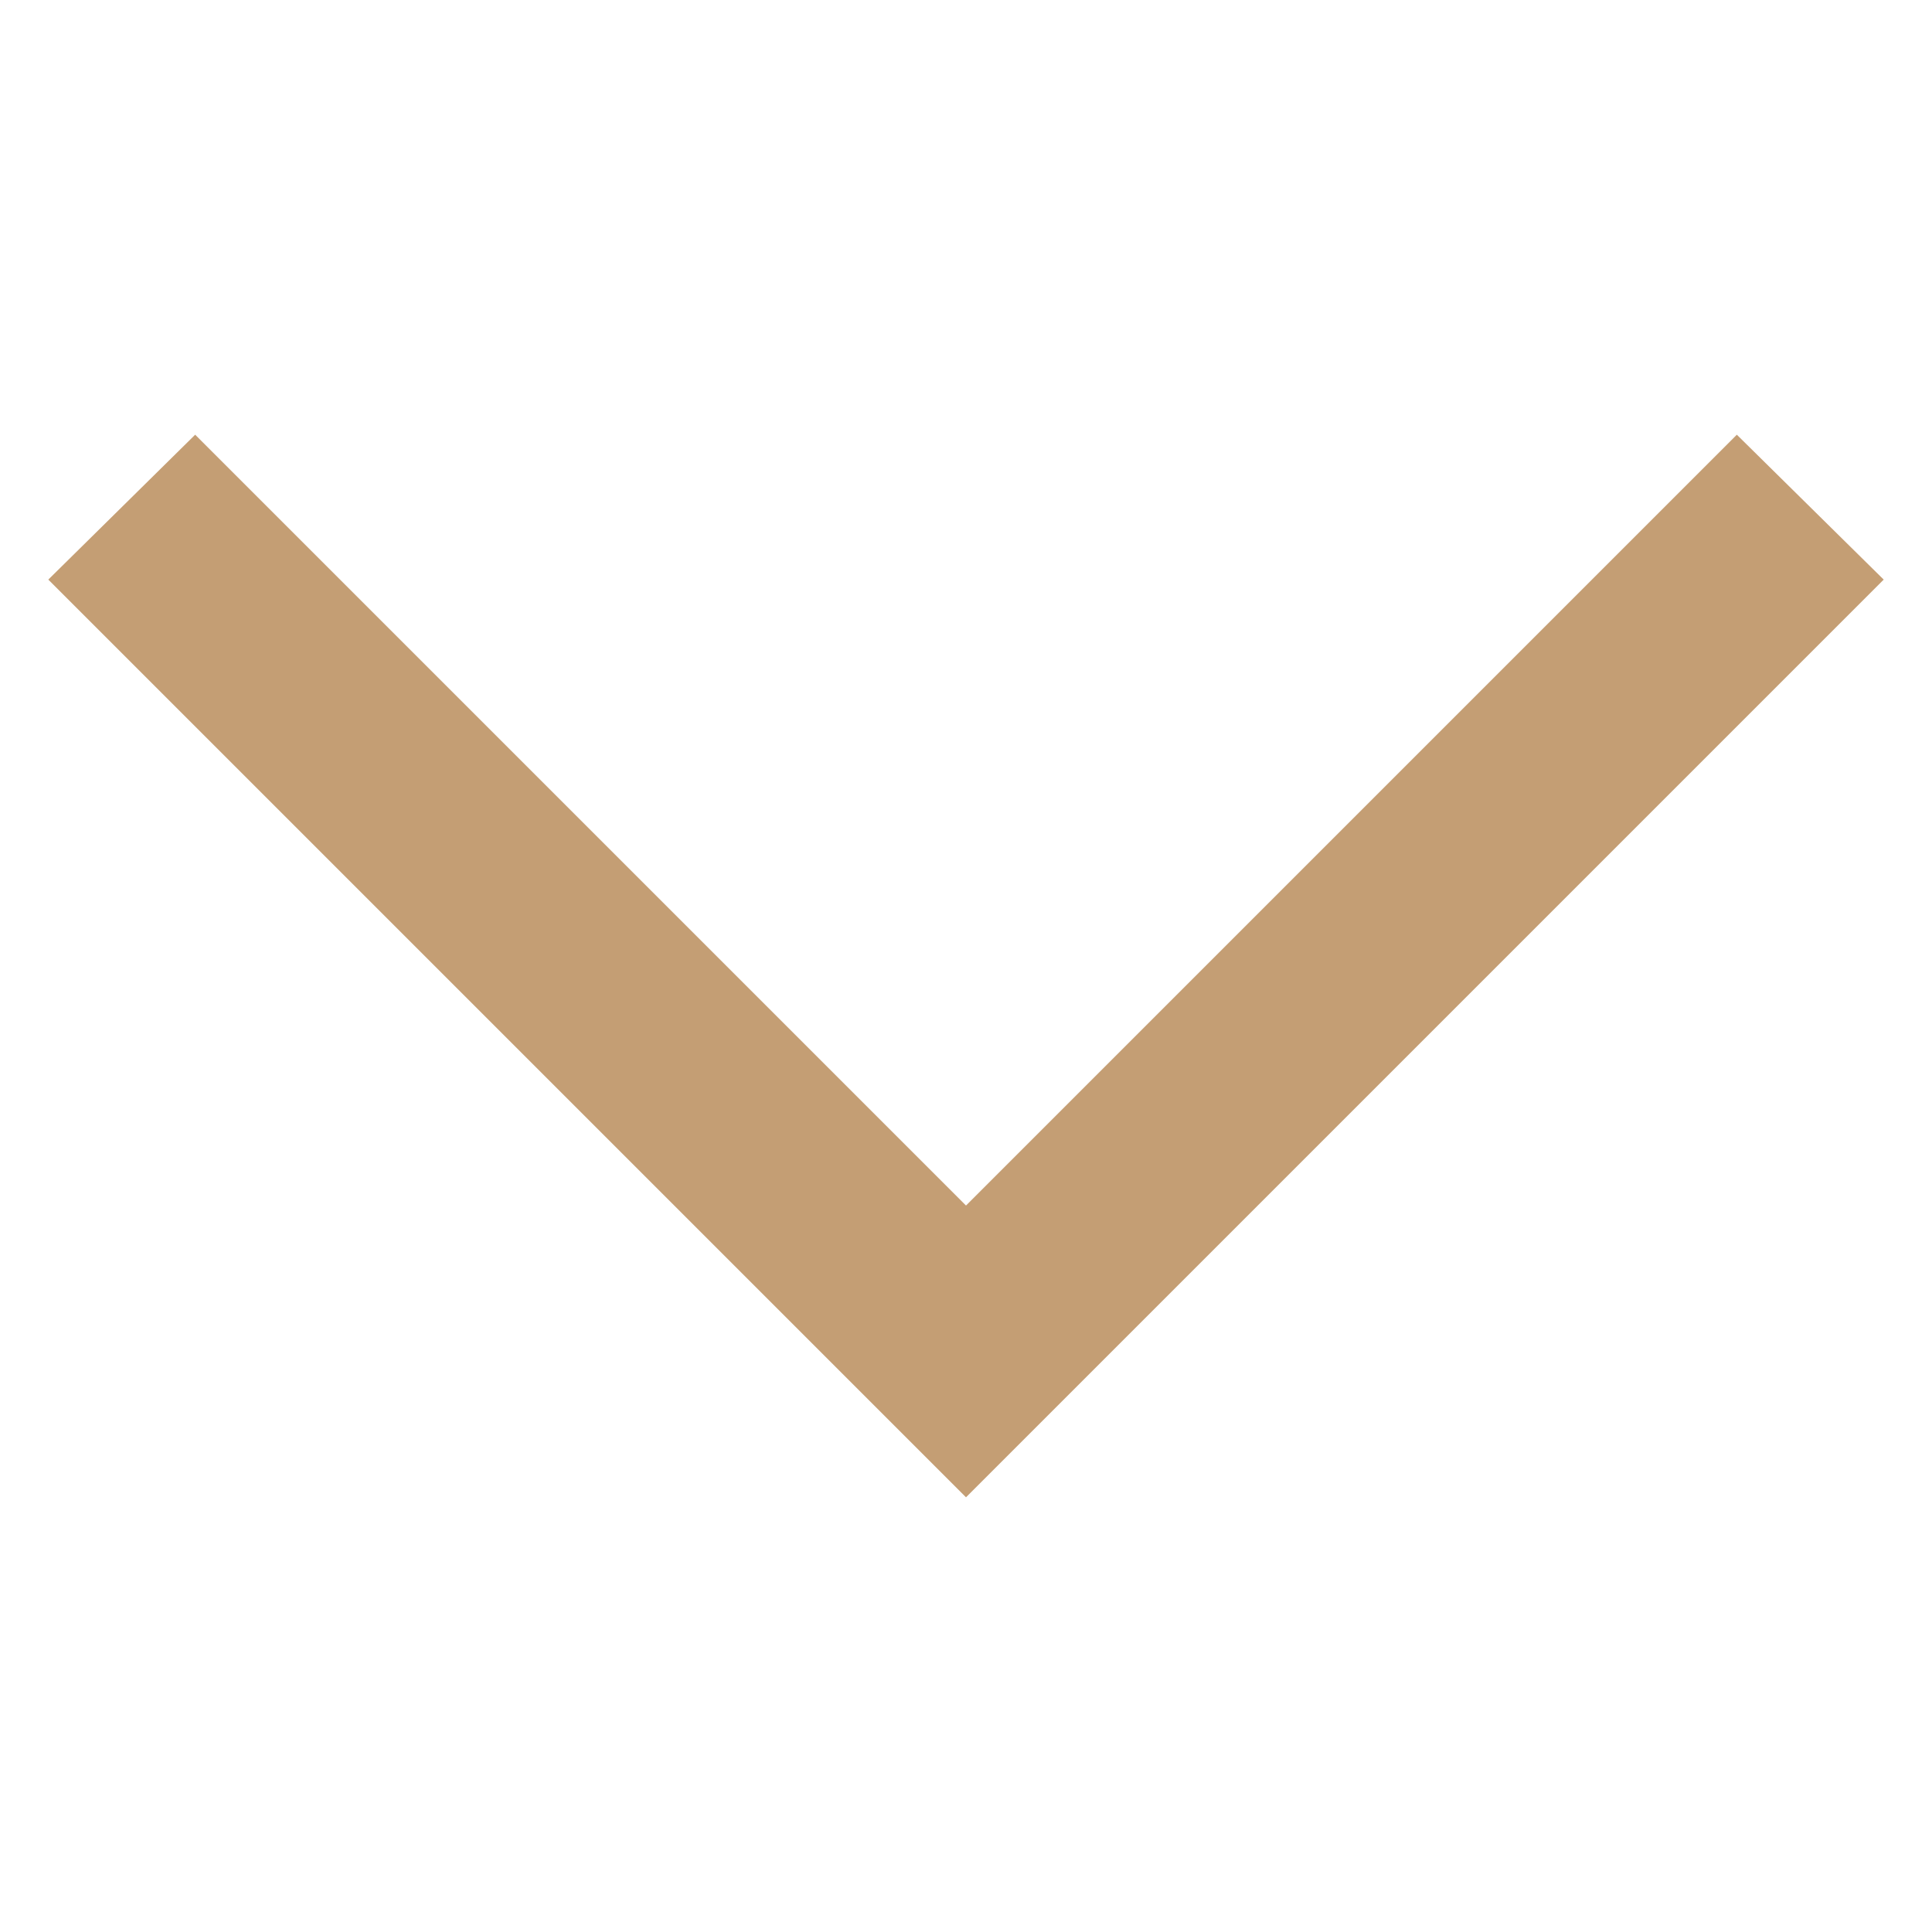
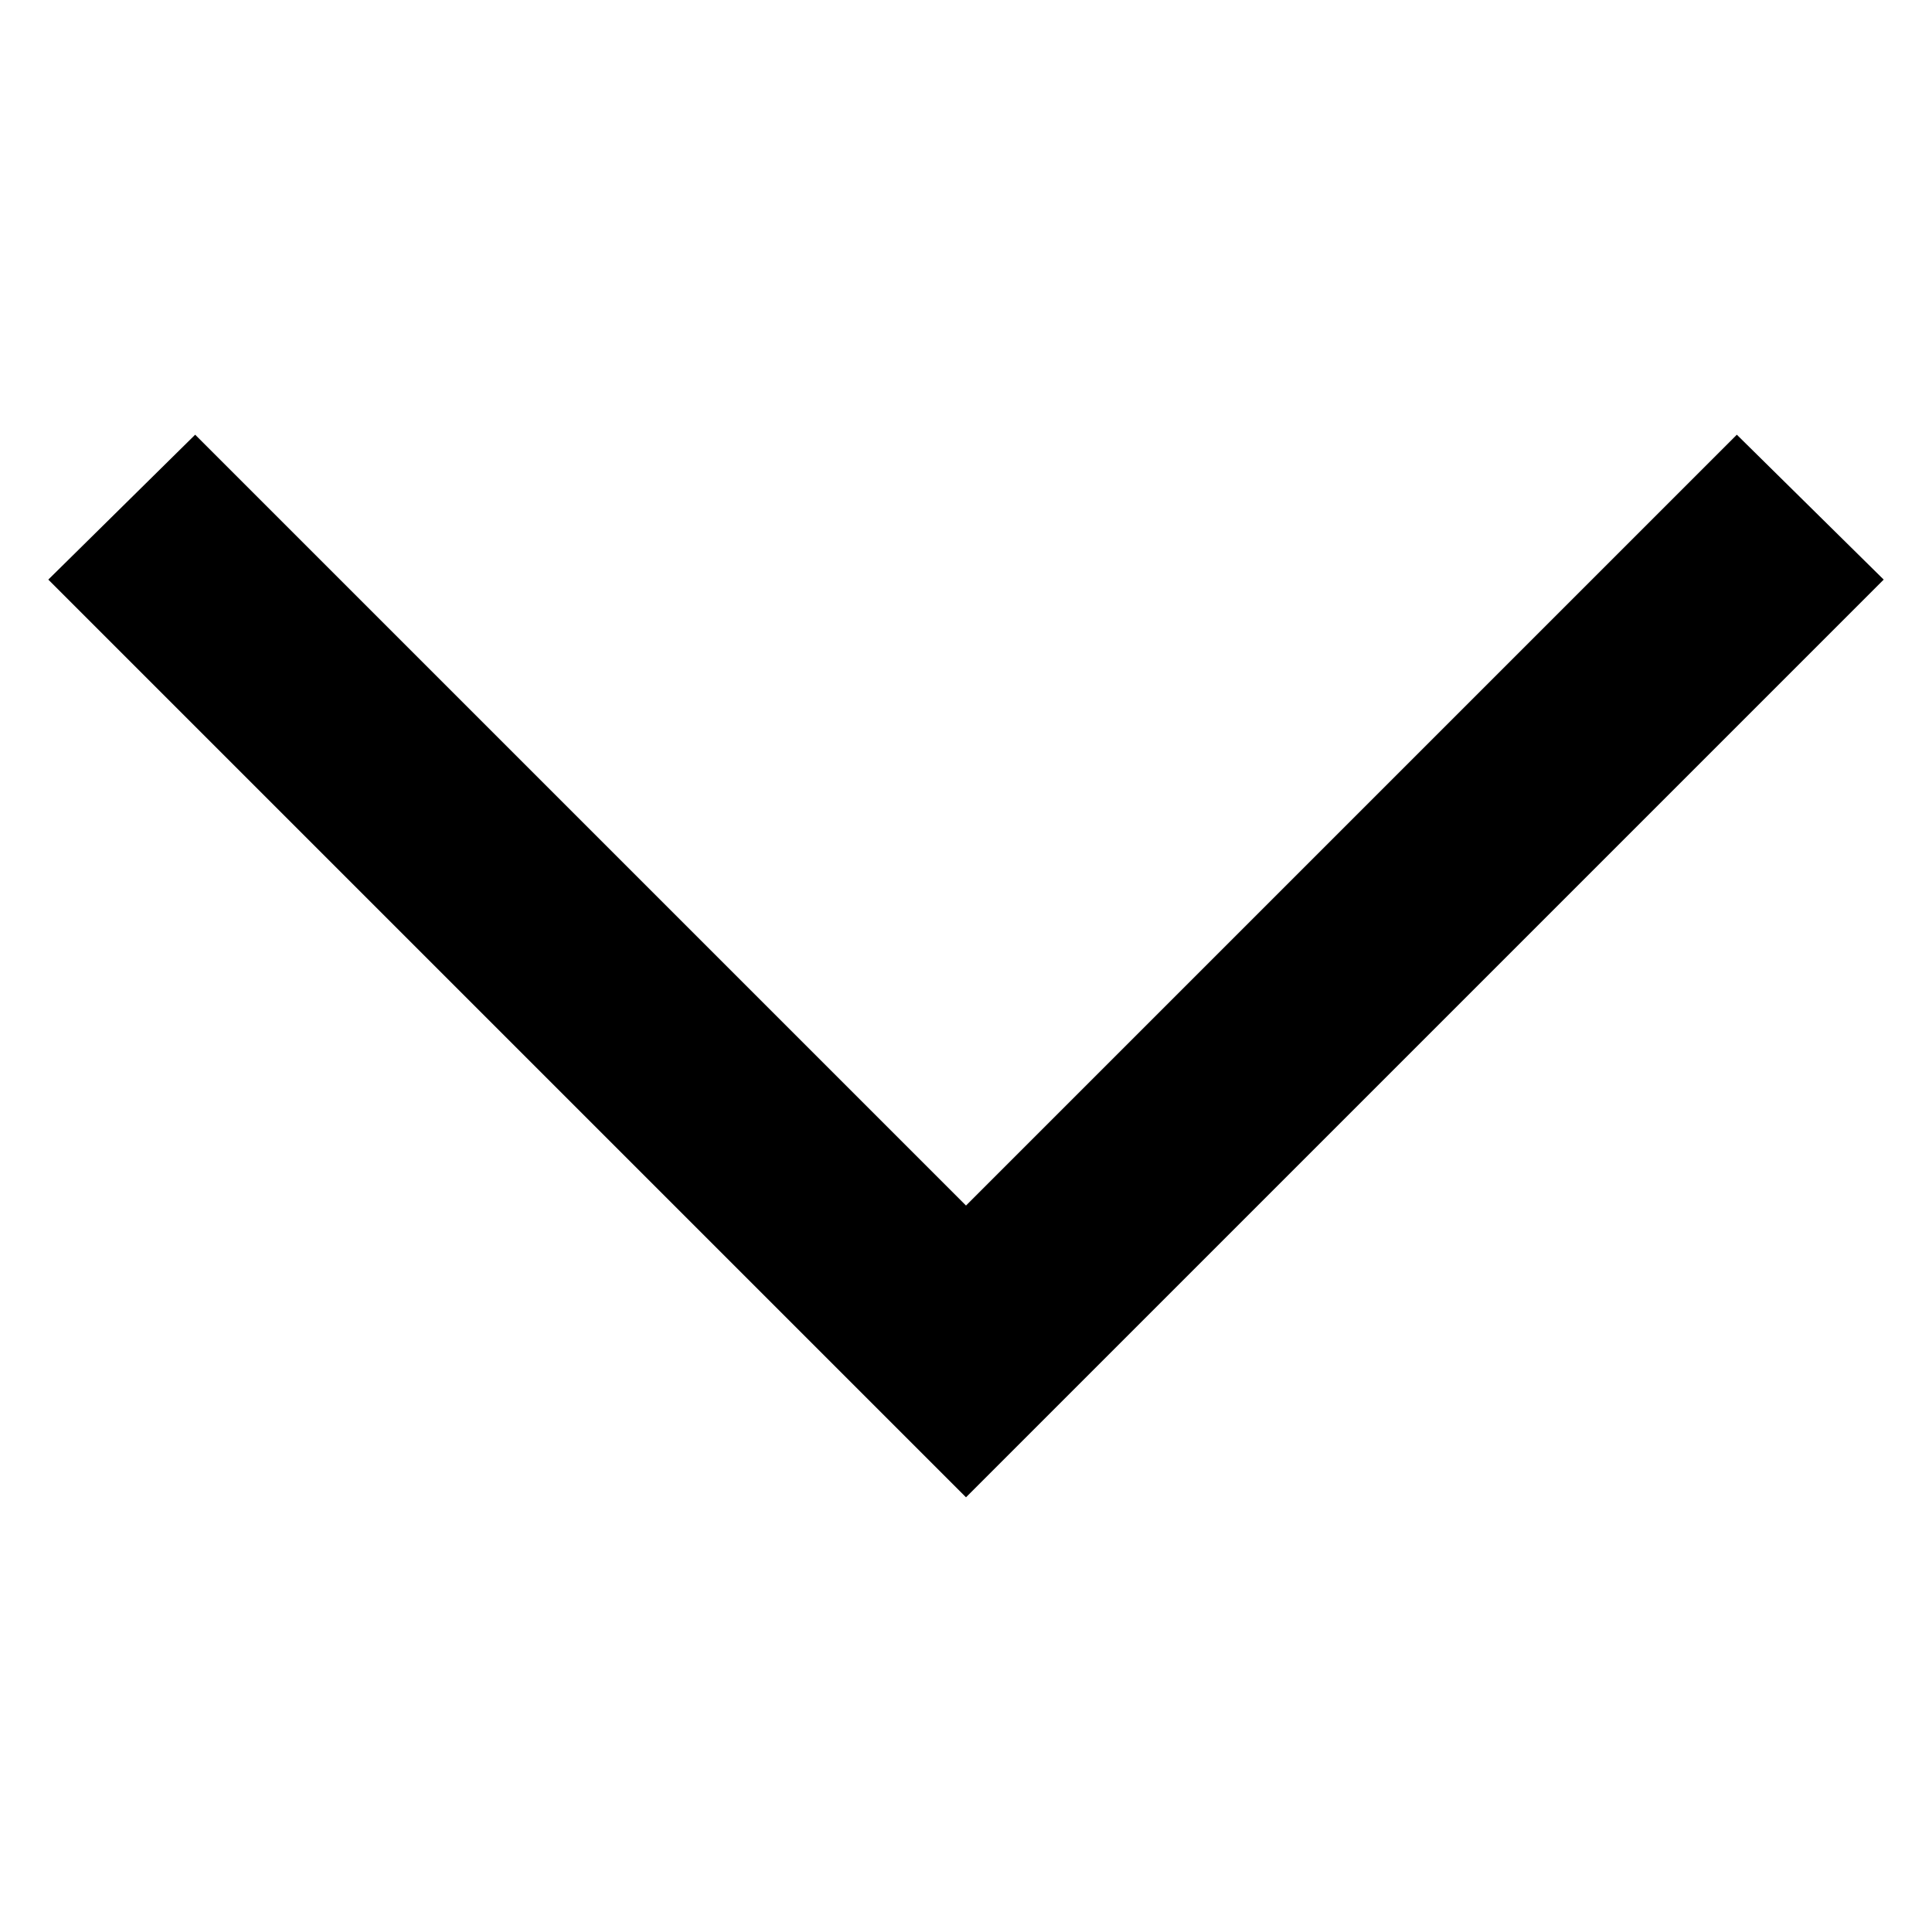
- <svg xmlns="http://www.w3.org/2000/svg" id="disclose" fill="#C49E74" width="100pt" height="100pt" version="1.1" viewBox="0 0 100 100">
+ <svg xmlns="http://www.w3.org/2000/svg" id="disclose" width="100pt" height="100pt" version="1.1" viewBox="0 0 100 100">
  <path d="m2.5 30 7.602-7.5 39.898 39.898 39.898-39.898 7.602 7.5-47.5 47.5z" />
</svg>
